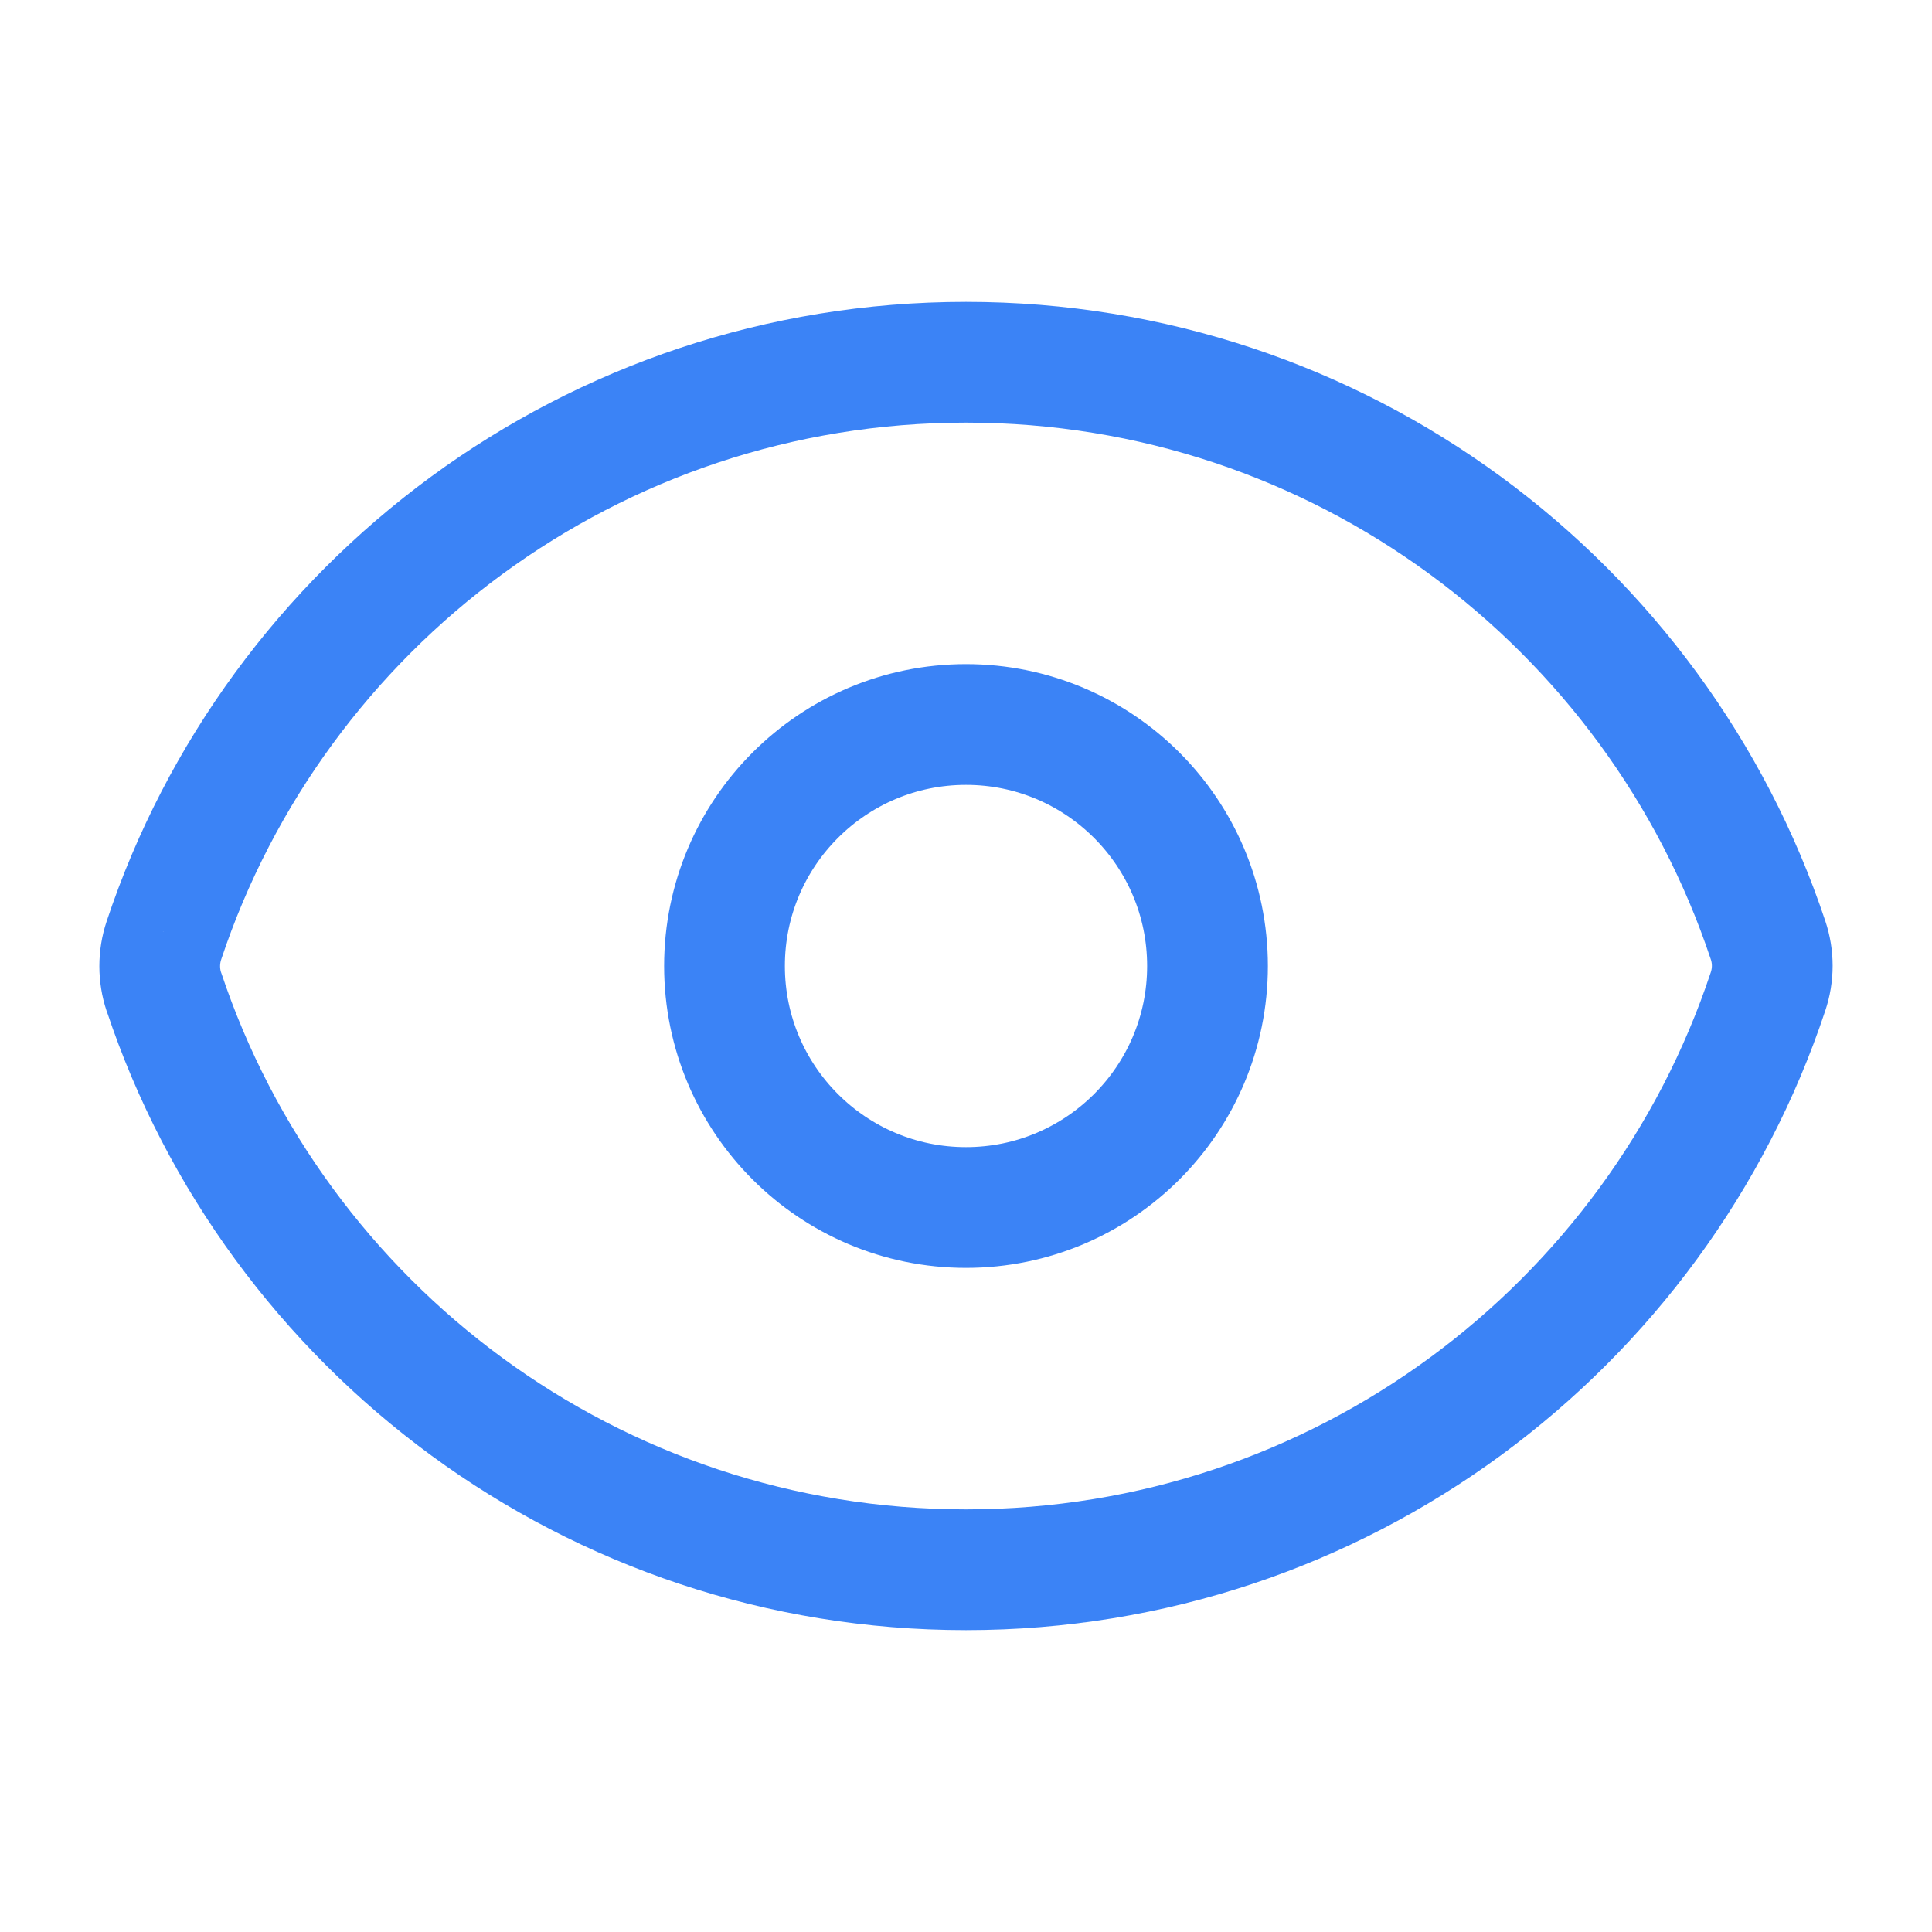
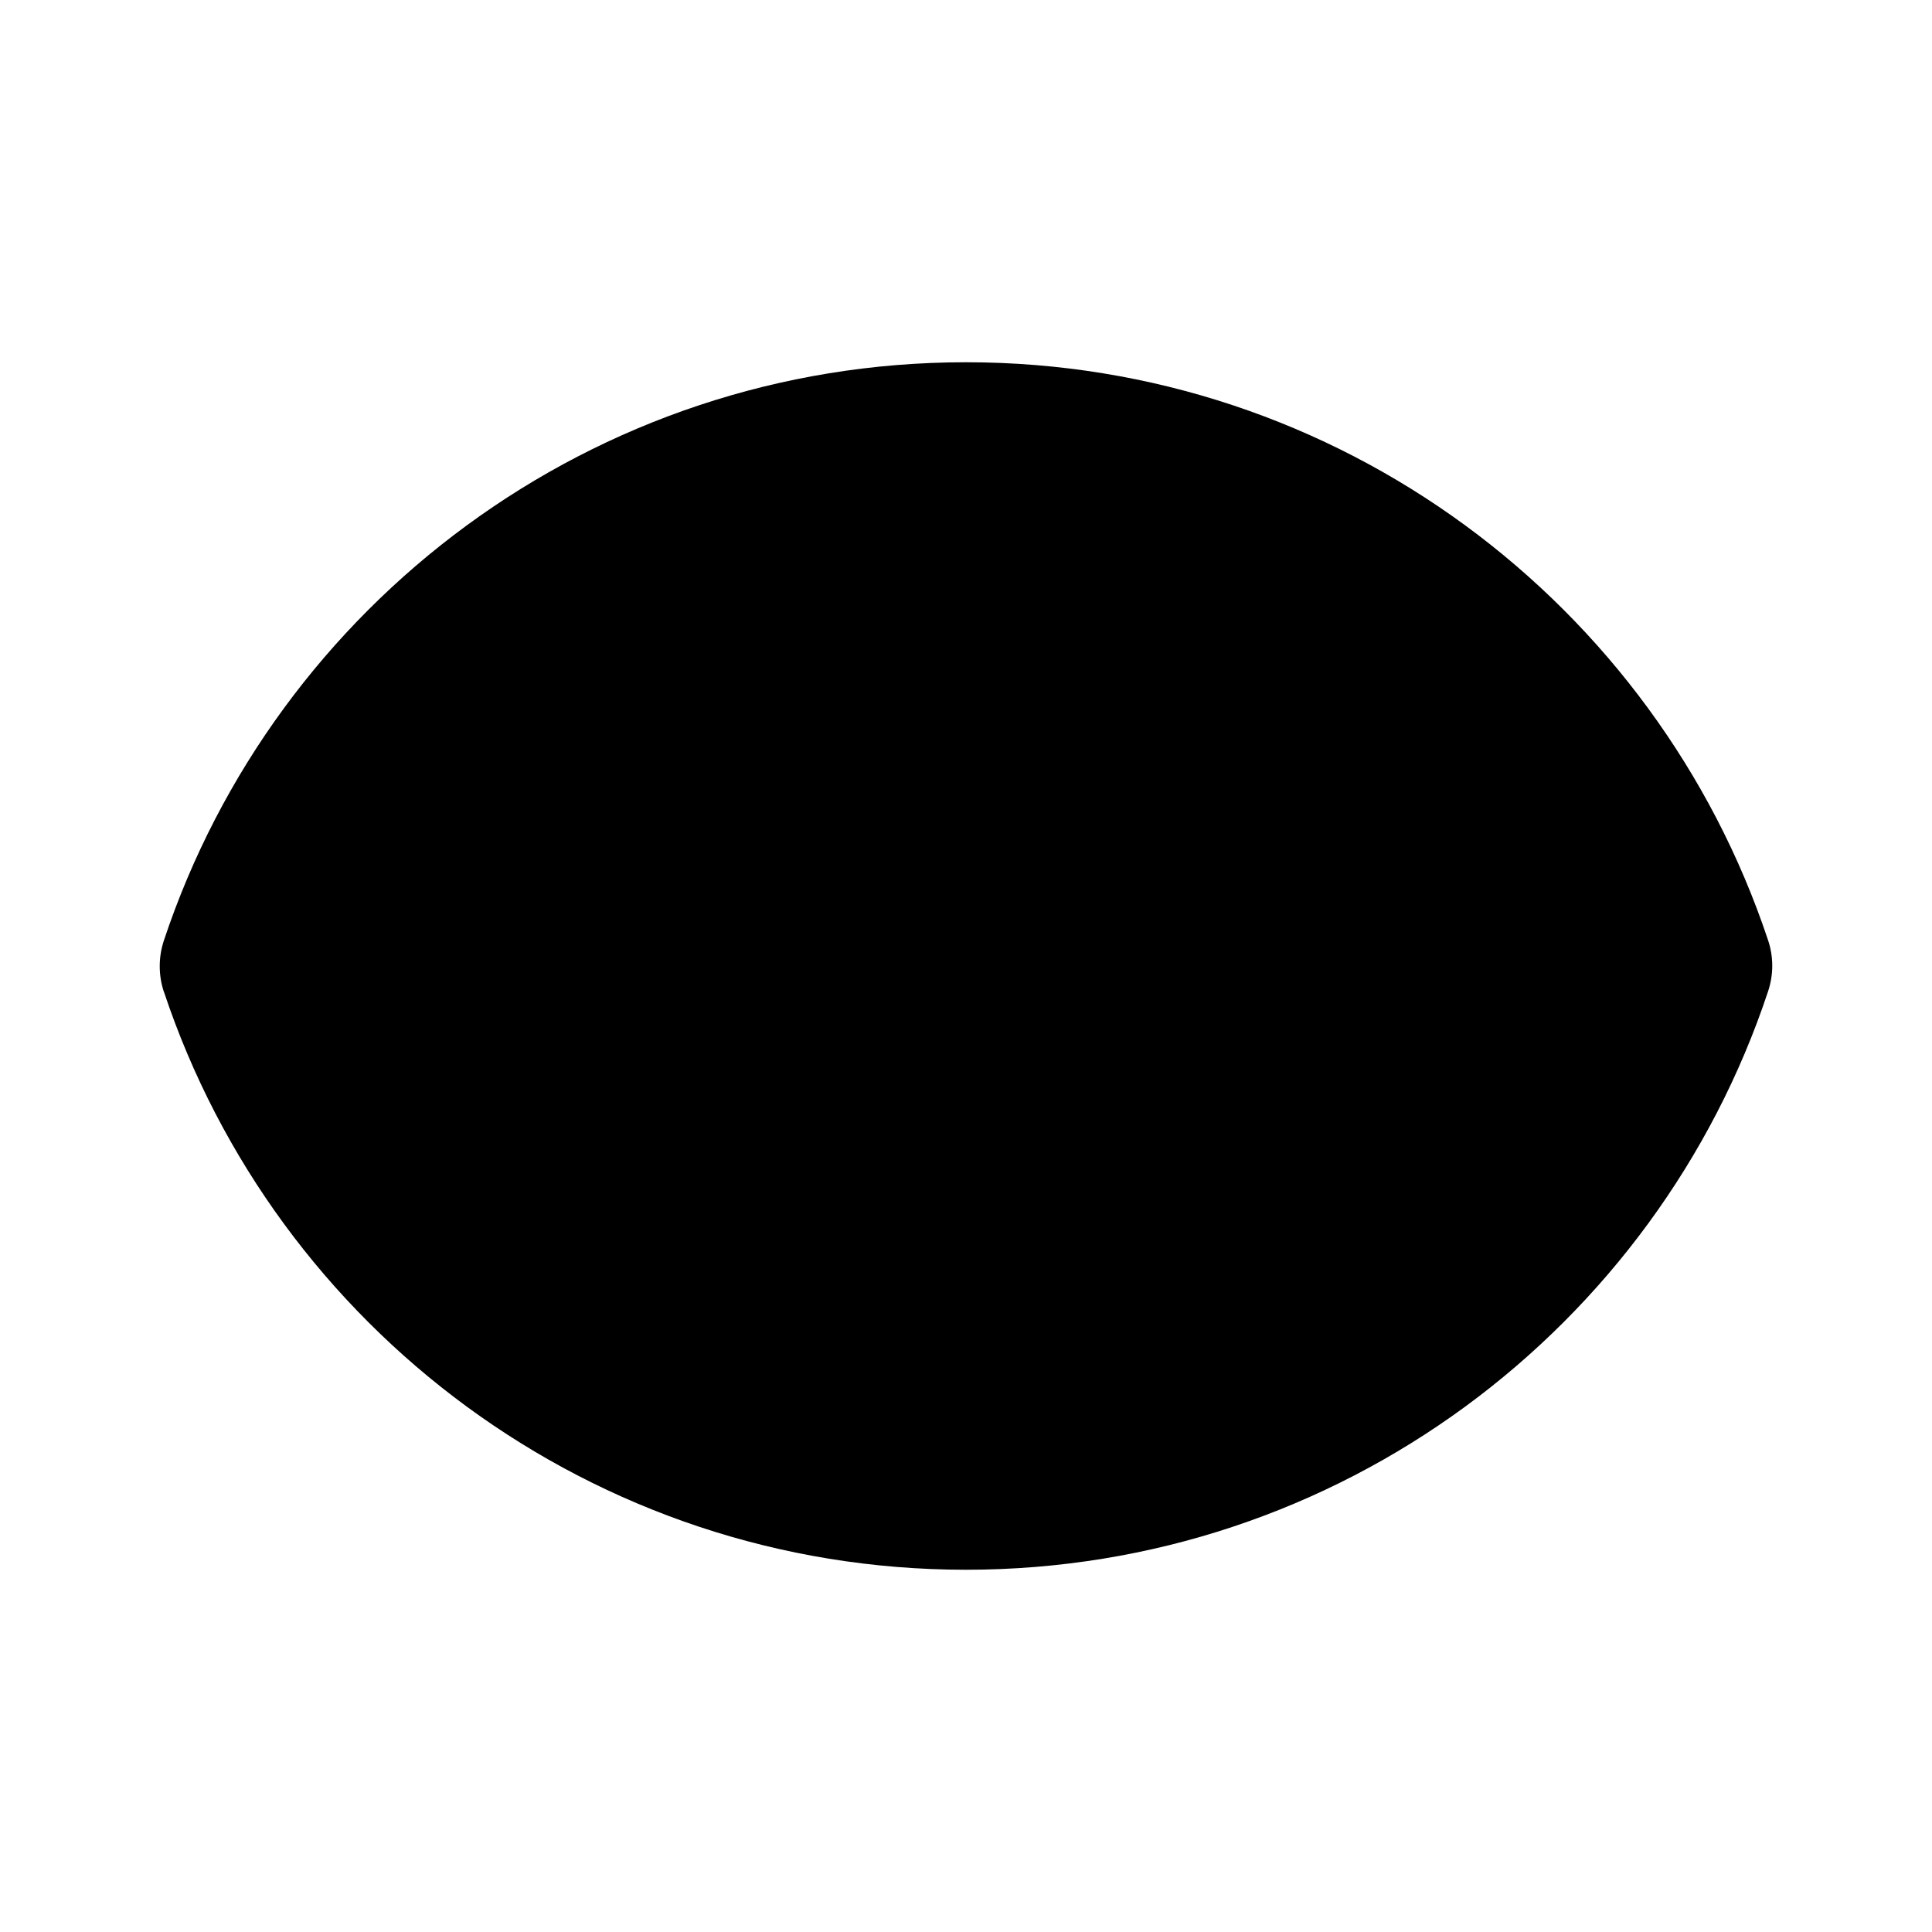
- <svg xmlns="http://www.w3.org/2000/svg" fill="none" viewBox="0 0 24 24" stroke-width="1.5" stroke="#3b83f6" class="size-6">
+ <svg xmlns="http://www.w3.org/2000/svg" fill="current" viewBox="0 0 24 24" stroke-width="1.5" stroke="current" class="size-6">
  <path stroke-linecap="round" stroke-linejoin="round" d="M2.036 12.322a1.012 1.012 0 0 1 0-.639C3.423 7.51 7.36 4.5 12 4.5c4.638 0 8.573 3.007 9.963 7.178.07.207.07.431 0 .639C20.577 16.49 16.64 19.5 12 19.5c-4.638 0-8.573-3.007-9.963-7.178Z" />
  <path stroke-linecap="round" stroke-linejoin="round" d="M15 12a3 3 0 1 1-6 0 3 3 0 0 1 6 0Z" />
</svg>
